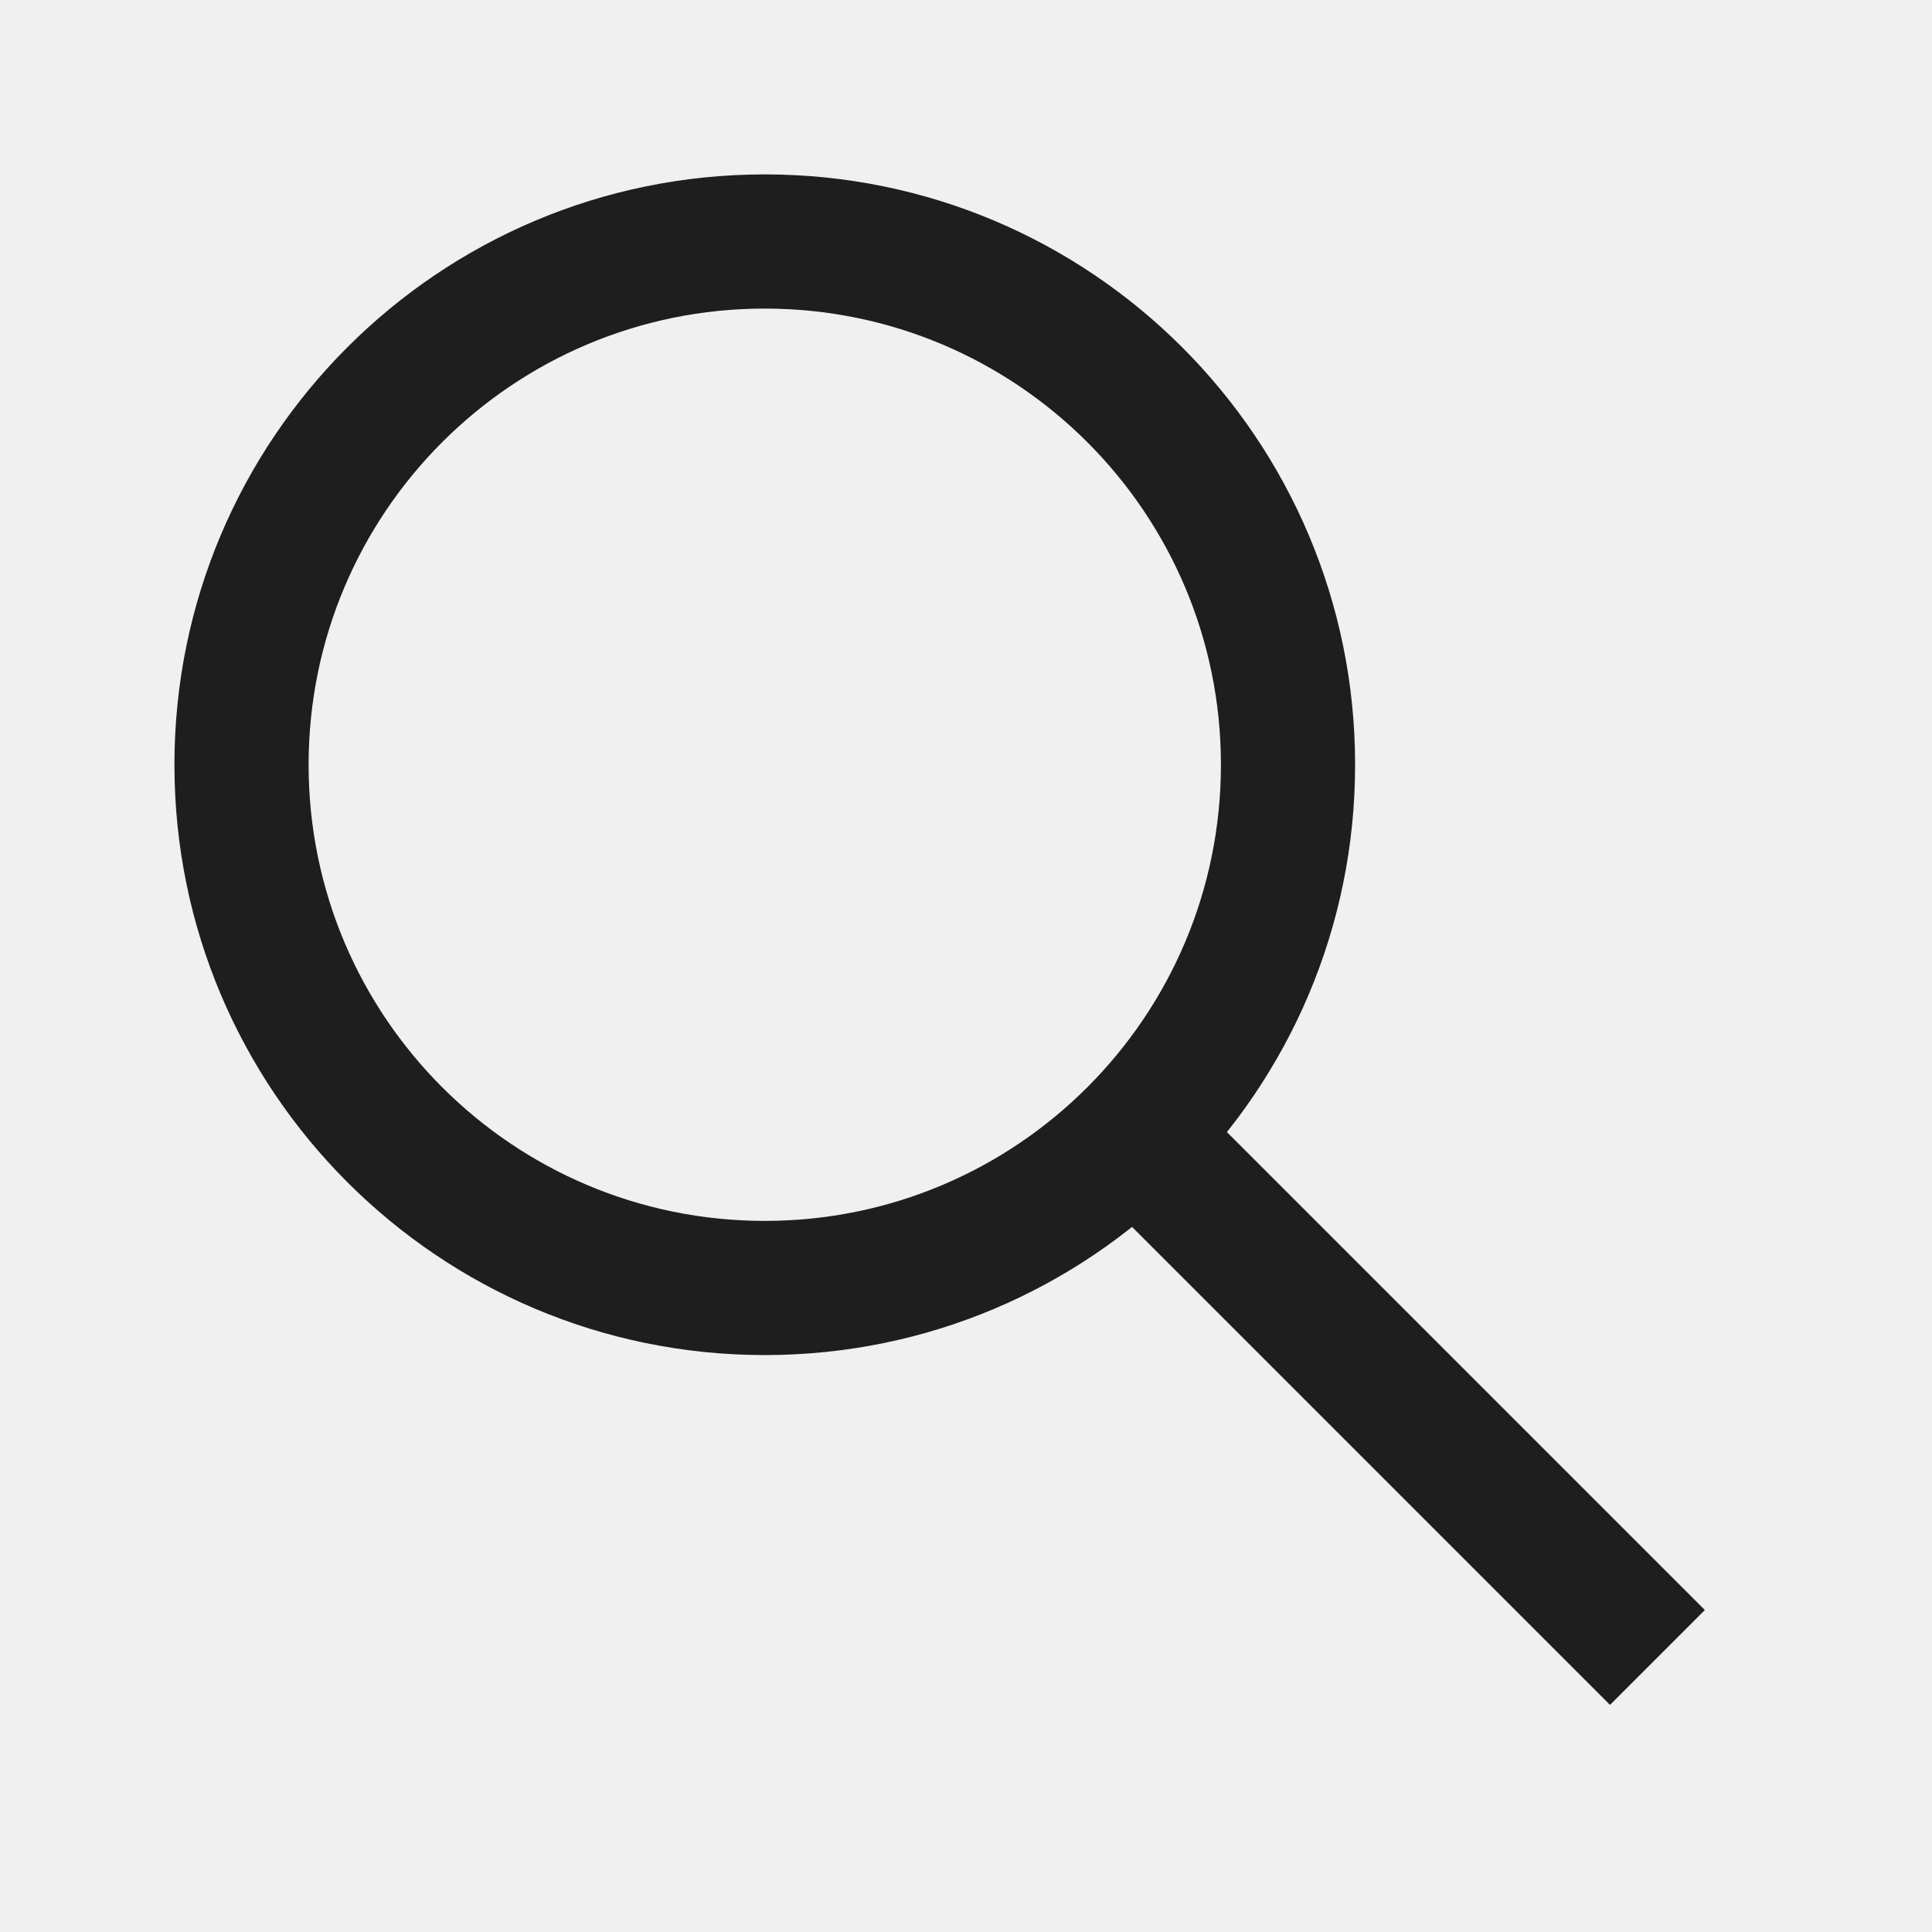
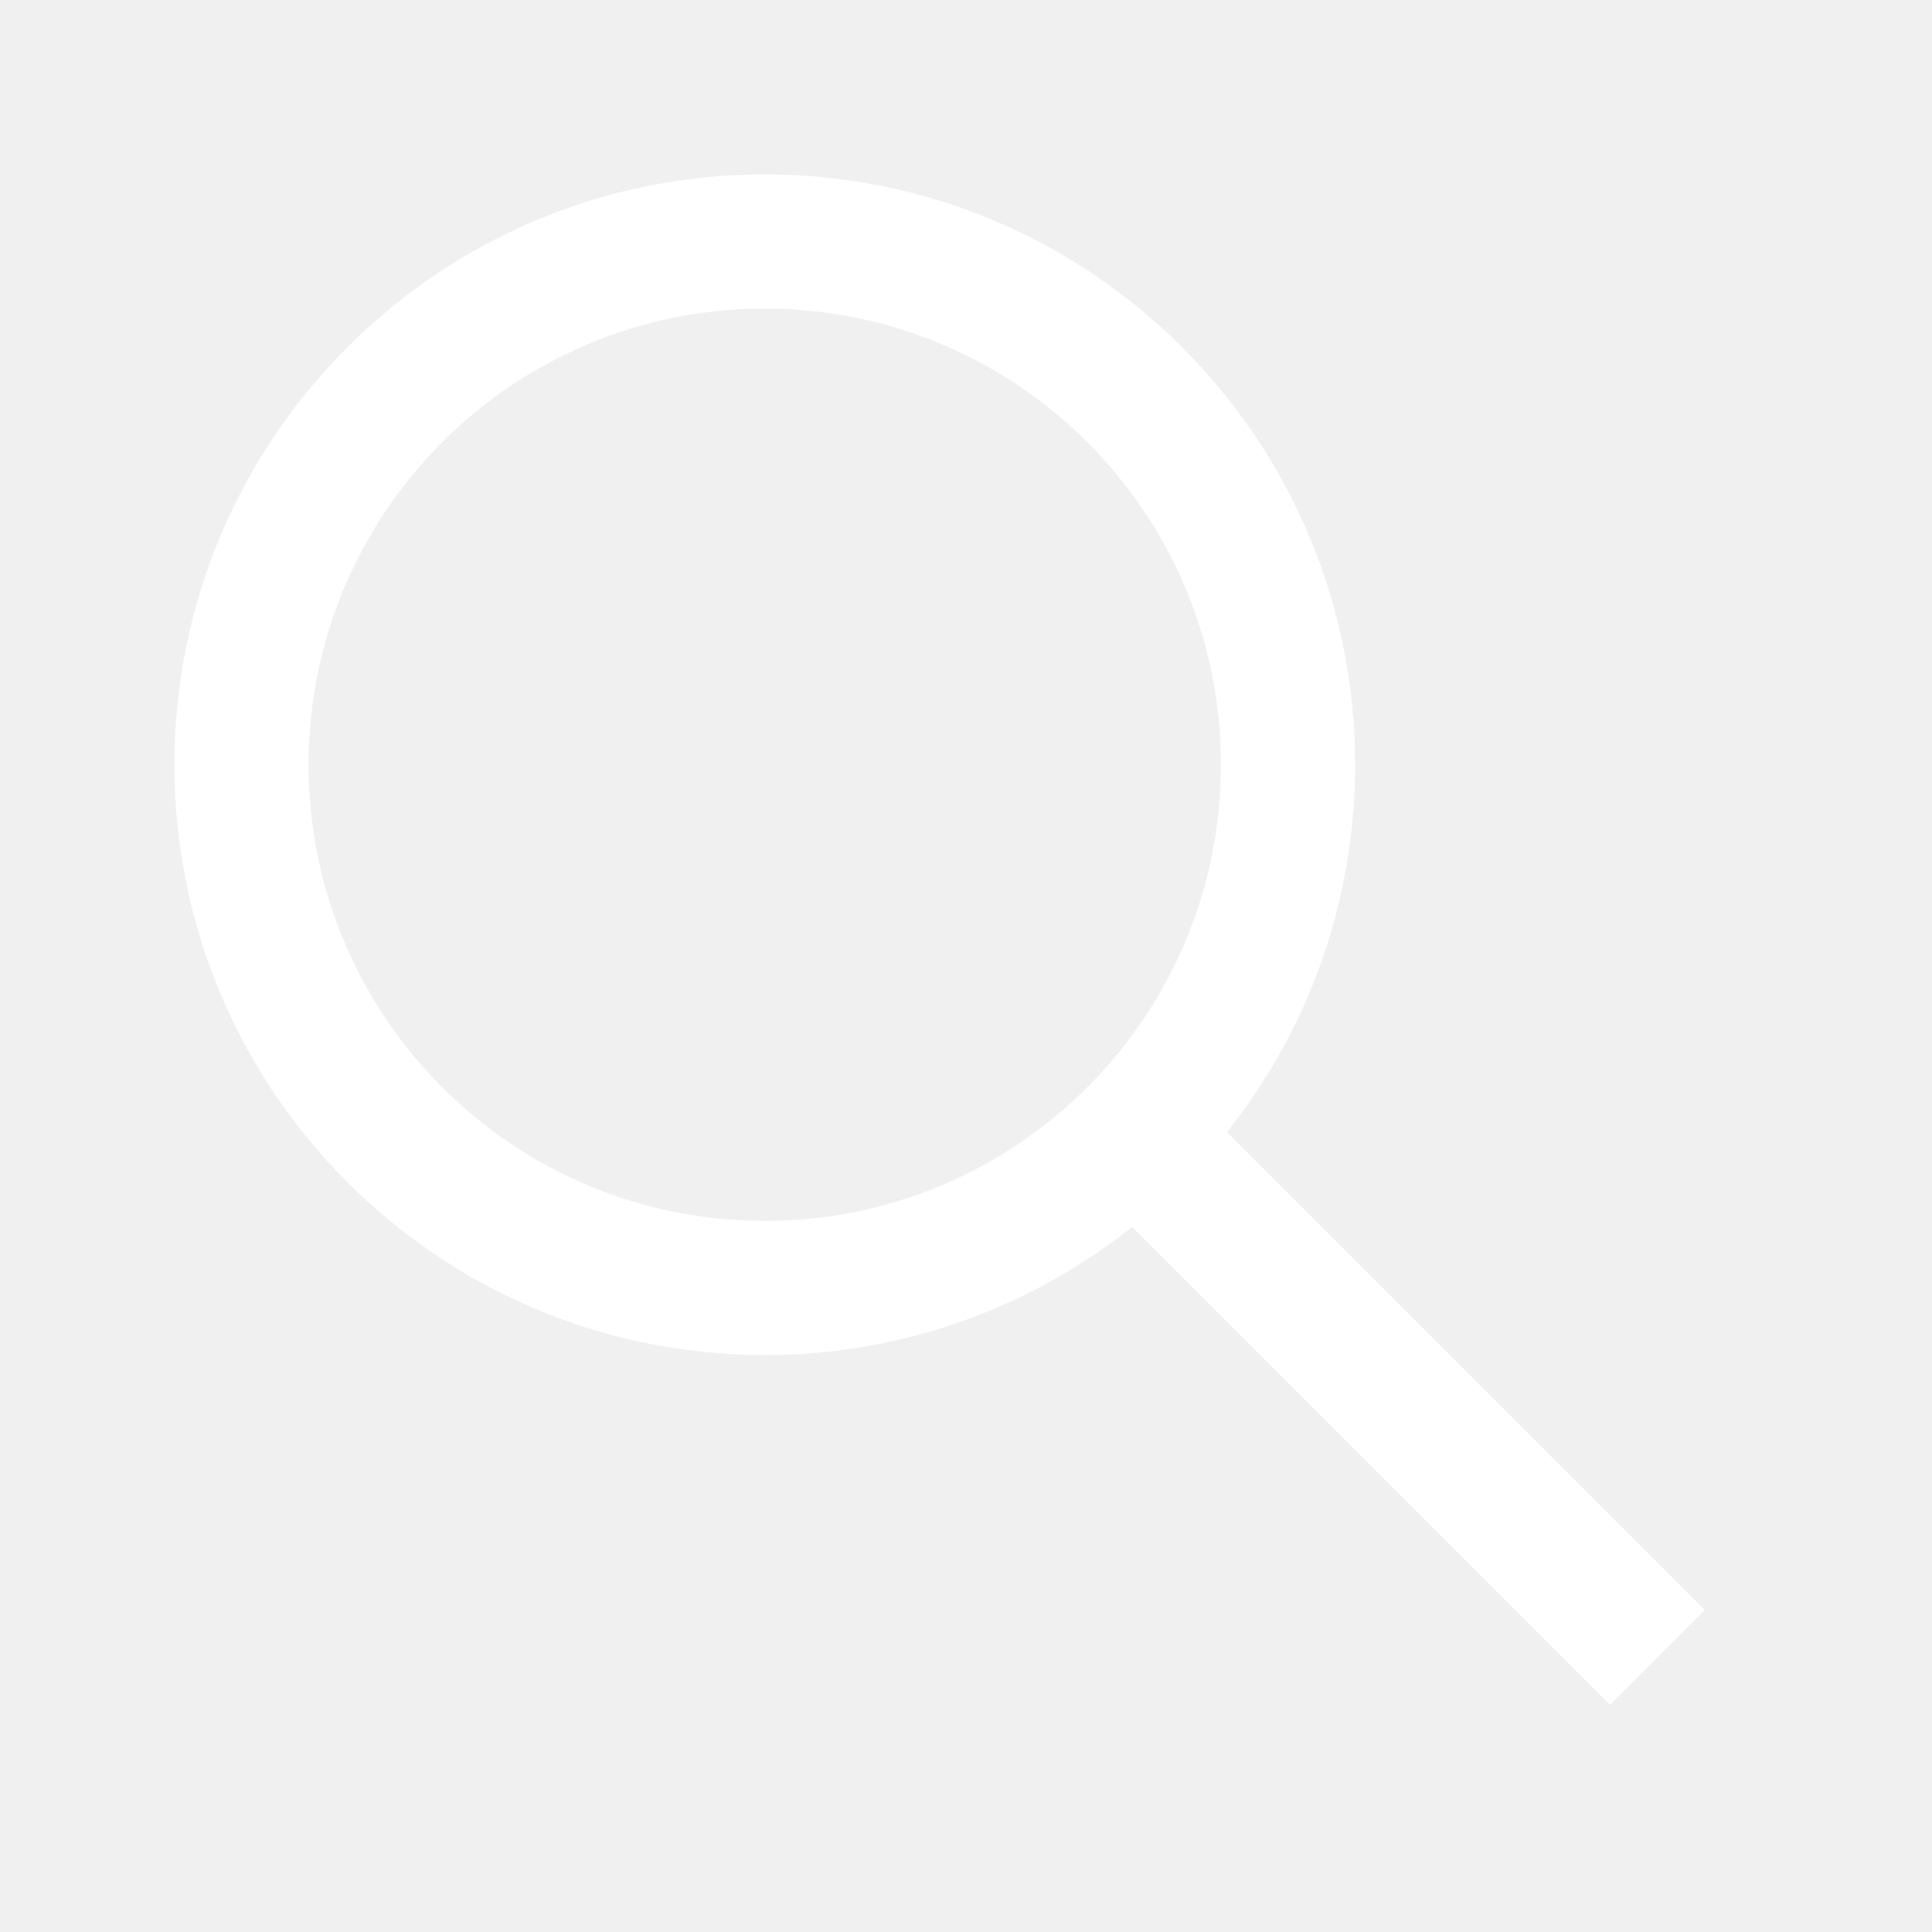
<svg xmlns="http://www.w3.org/2000/svg" width="60" height="60" viewBox="0 0 60 60" fill="none">
-   <path fill-rule="evenodd" clip-rule="evenodd" d="M23.75 9.583C15.926 9.583 9.584 15.925 9.584 23.749C9.584 31.573 15.926 37.916 23.75 37.916C31.574 37.916 37.917 31.573 37.917 23.749C37.917 15.925 31.574 9.583 23.75 9.583ZM5.417 23.749C5.417 13.624 13.625 5.416 23.75 5.416C33.876 5.416 42.084 13.624 42.084 23.749C42.084 33.875 33.876 42.083 23.75 42.083C13.625 42.083 5.417 33.875 5.417 23.749Z" fill="#1E1E1E" />
-   <path fill-rule="evenodd" clip-rule="evenodd" d="M37.5 34.555L52.946 50.001L50 52.947L34.554 37.501L37.5 34.555Z" fill="#1E1E1E" />
+   <path fill-rule="evenodd" clip-rule="evenodd" d="M23.75 9.583C15.926 9.583 9.584 15.925 9.584 23.749C9.584 31.573 15.926 37.916 23.75 37.916C31.574 37.916 37.917 31.573 37.917 23.749C37.917 15.925 31.574 9.583 23.75 9.583ZM5.417 23.749C5.417 13.624 13.625 5.416 23.75 5.416C33.876 5.416 42.084 13.624 42.084 23.749C42.084 33.875 33.876 42.083 23.75 42.083C13.625 42.083 5.417 33.875 5.417 23.749Z" fill="#FFFFFF" />
+   <path fill-rule="evenodd" clip-rule="evenodd" d="M37.5 34.555L52.946 50.001L50 52.947L34.554 37.501L37.5 34.555Z" fill="#FFFFFF" />
</svg>
